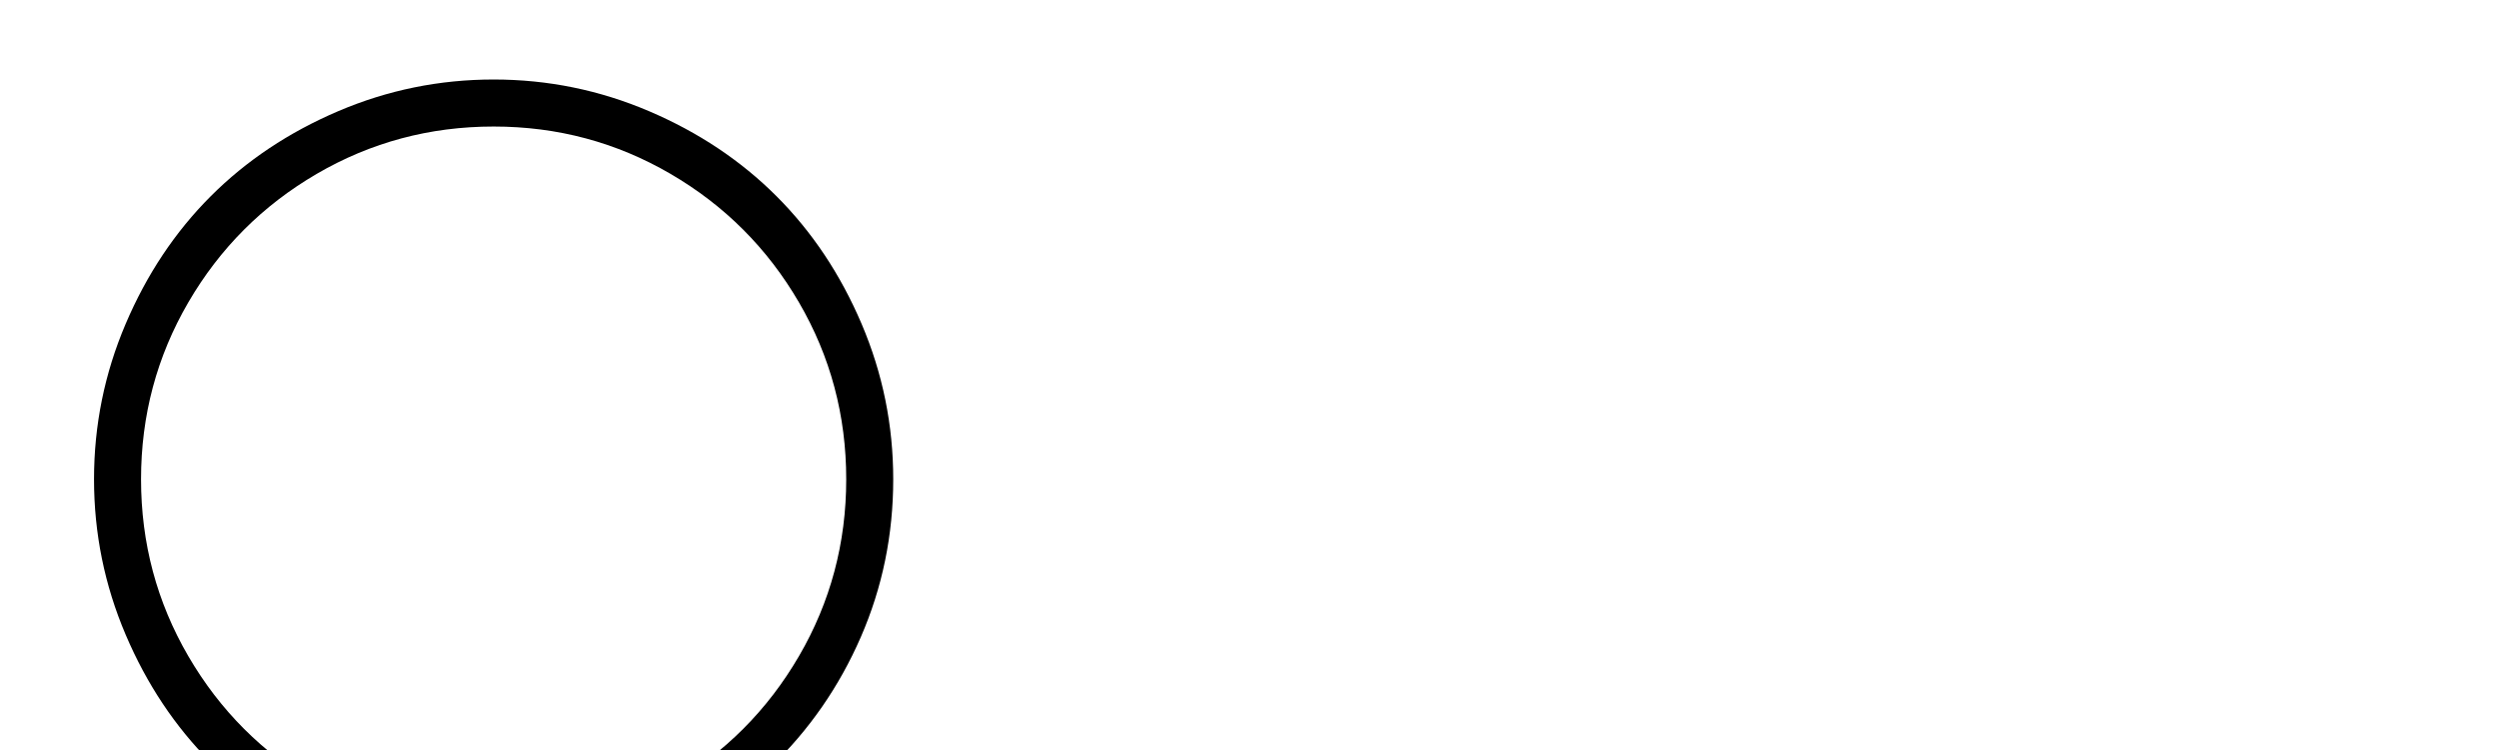
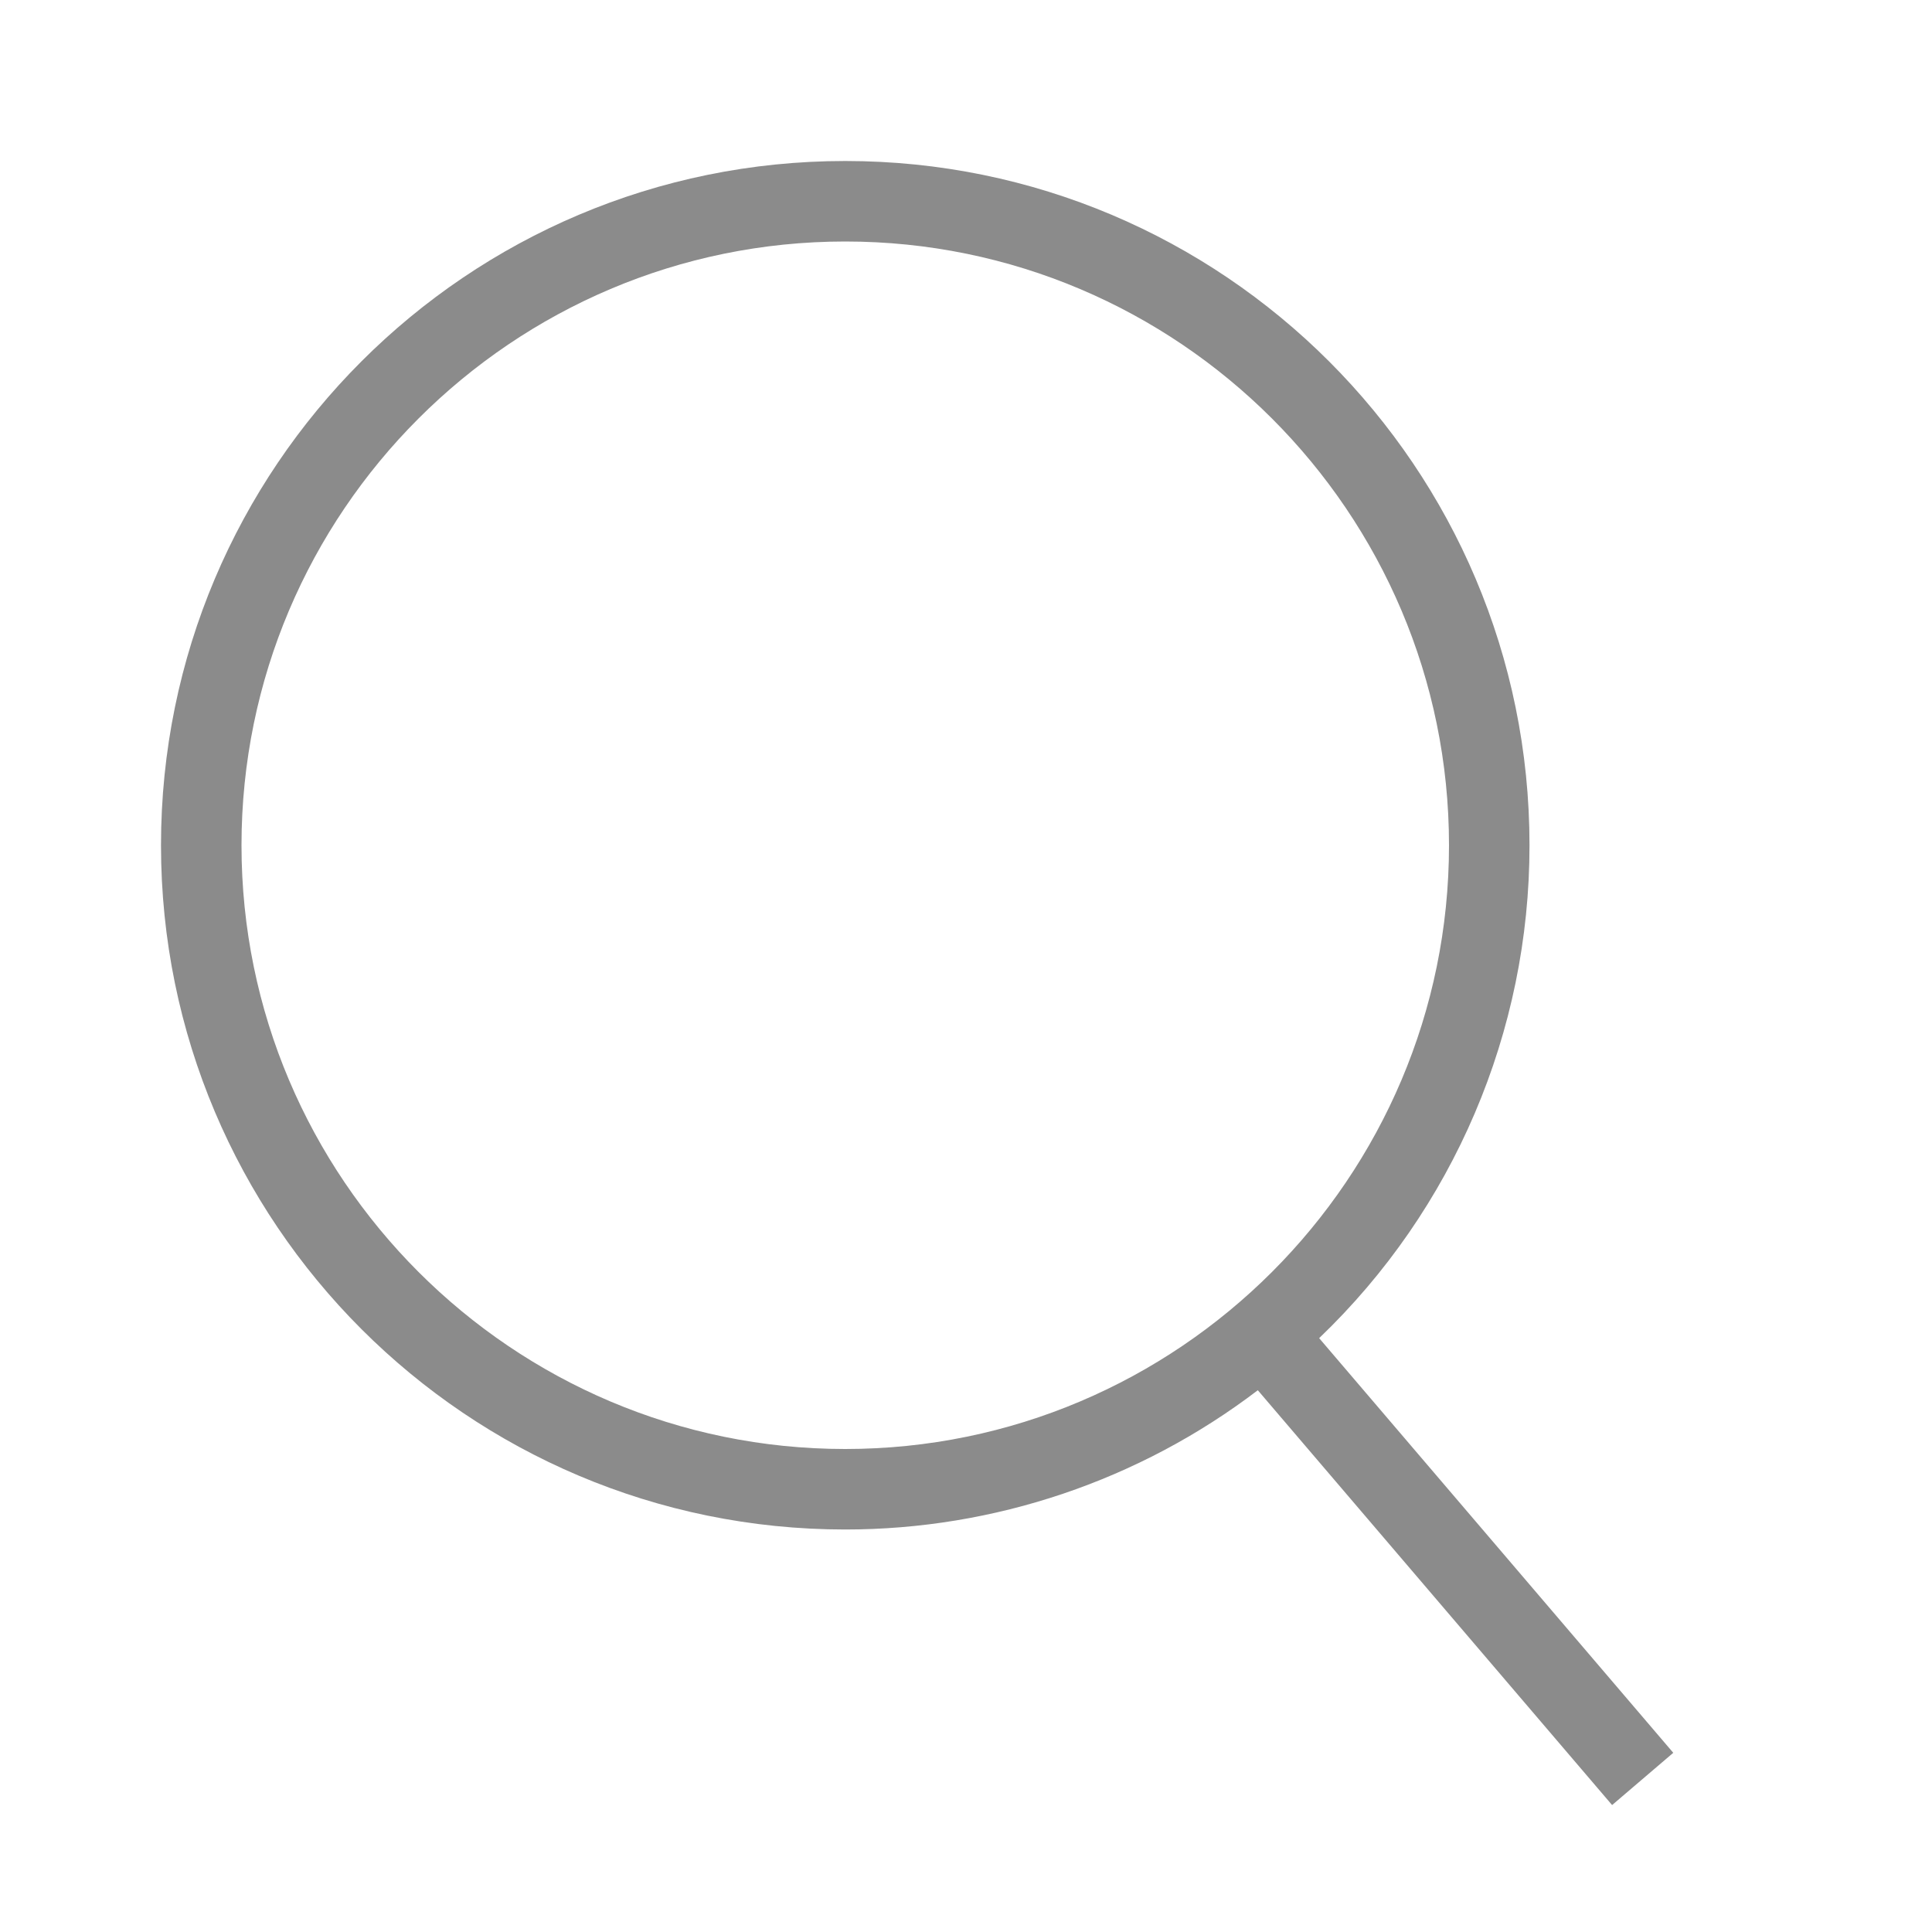
- <svg xmlns="http://www.w3.org/2000/svg" viewBox="0 0 1134 340" class="spotify-logo--text">
-   <path fill="rgb (154, 205, 50)" d="M349.714 347.937l93.714 109.969-16.254 13.969-93.969-109.969q-48.508 36.825-109.207 36.825-36.826 0-70.476-14.349t-57.905-38.603-38.603-57.905-14.349-70.476 14.349-70.476 38.603-57.905 57.905-38.603 70.476-14.349 70.476 14.349 57.905 38.603 38.603 57.905 14.349 70.476q0 37.841-14.73 71.619t-40.889 58.921zM224 377.397q43.428 0 80.254-21.461t58.286-58.286 21.461-80.254-21.461-80.254-58.286-58.285-80.254-21.46-80.254 21.46-58.285 58.285-21.46 80.254 21.46 80.254 58.285 58.286 80.254 21.461z" fill-rule="evenodd" />
+ <svg xmlns="http://www.w3.org/2000/svg" role="img" fill="rgb(139 139 139)" height="24" width="24" class="Svg-sc-1bi12j5-0 hDgDGI search-icon" viewBox="0 0 24 24">
+   <path d="M16.387 16.623A8.47 8.47 0 0019 10.5a8.5 8.5 0 10-8.5 8.5 8.454 8.454 0 005.125-1.73l4.401 5.153.76-.649-4.399-5.151zM10.5 18C6.364 18 3 14.636 3 10.5S6.364 3 10.5 3 18 6.364 18 10.5 14.636 18 10.5 18z" />
</svg>
